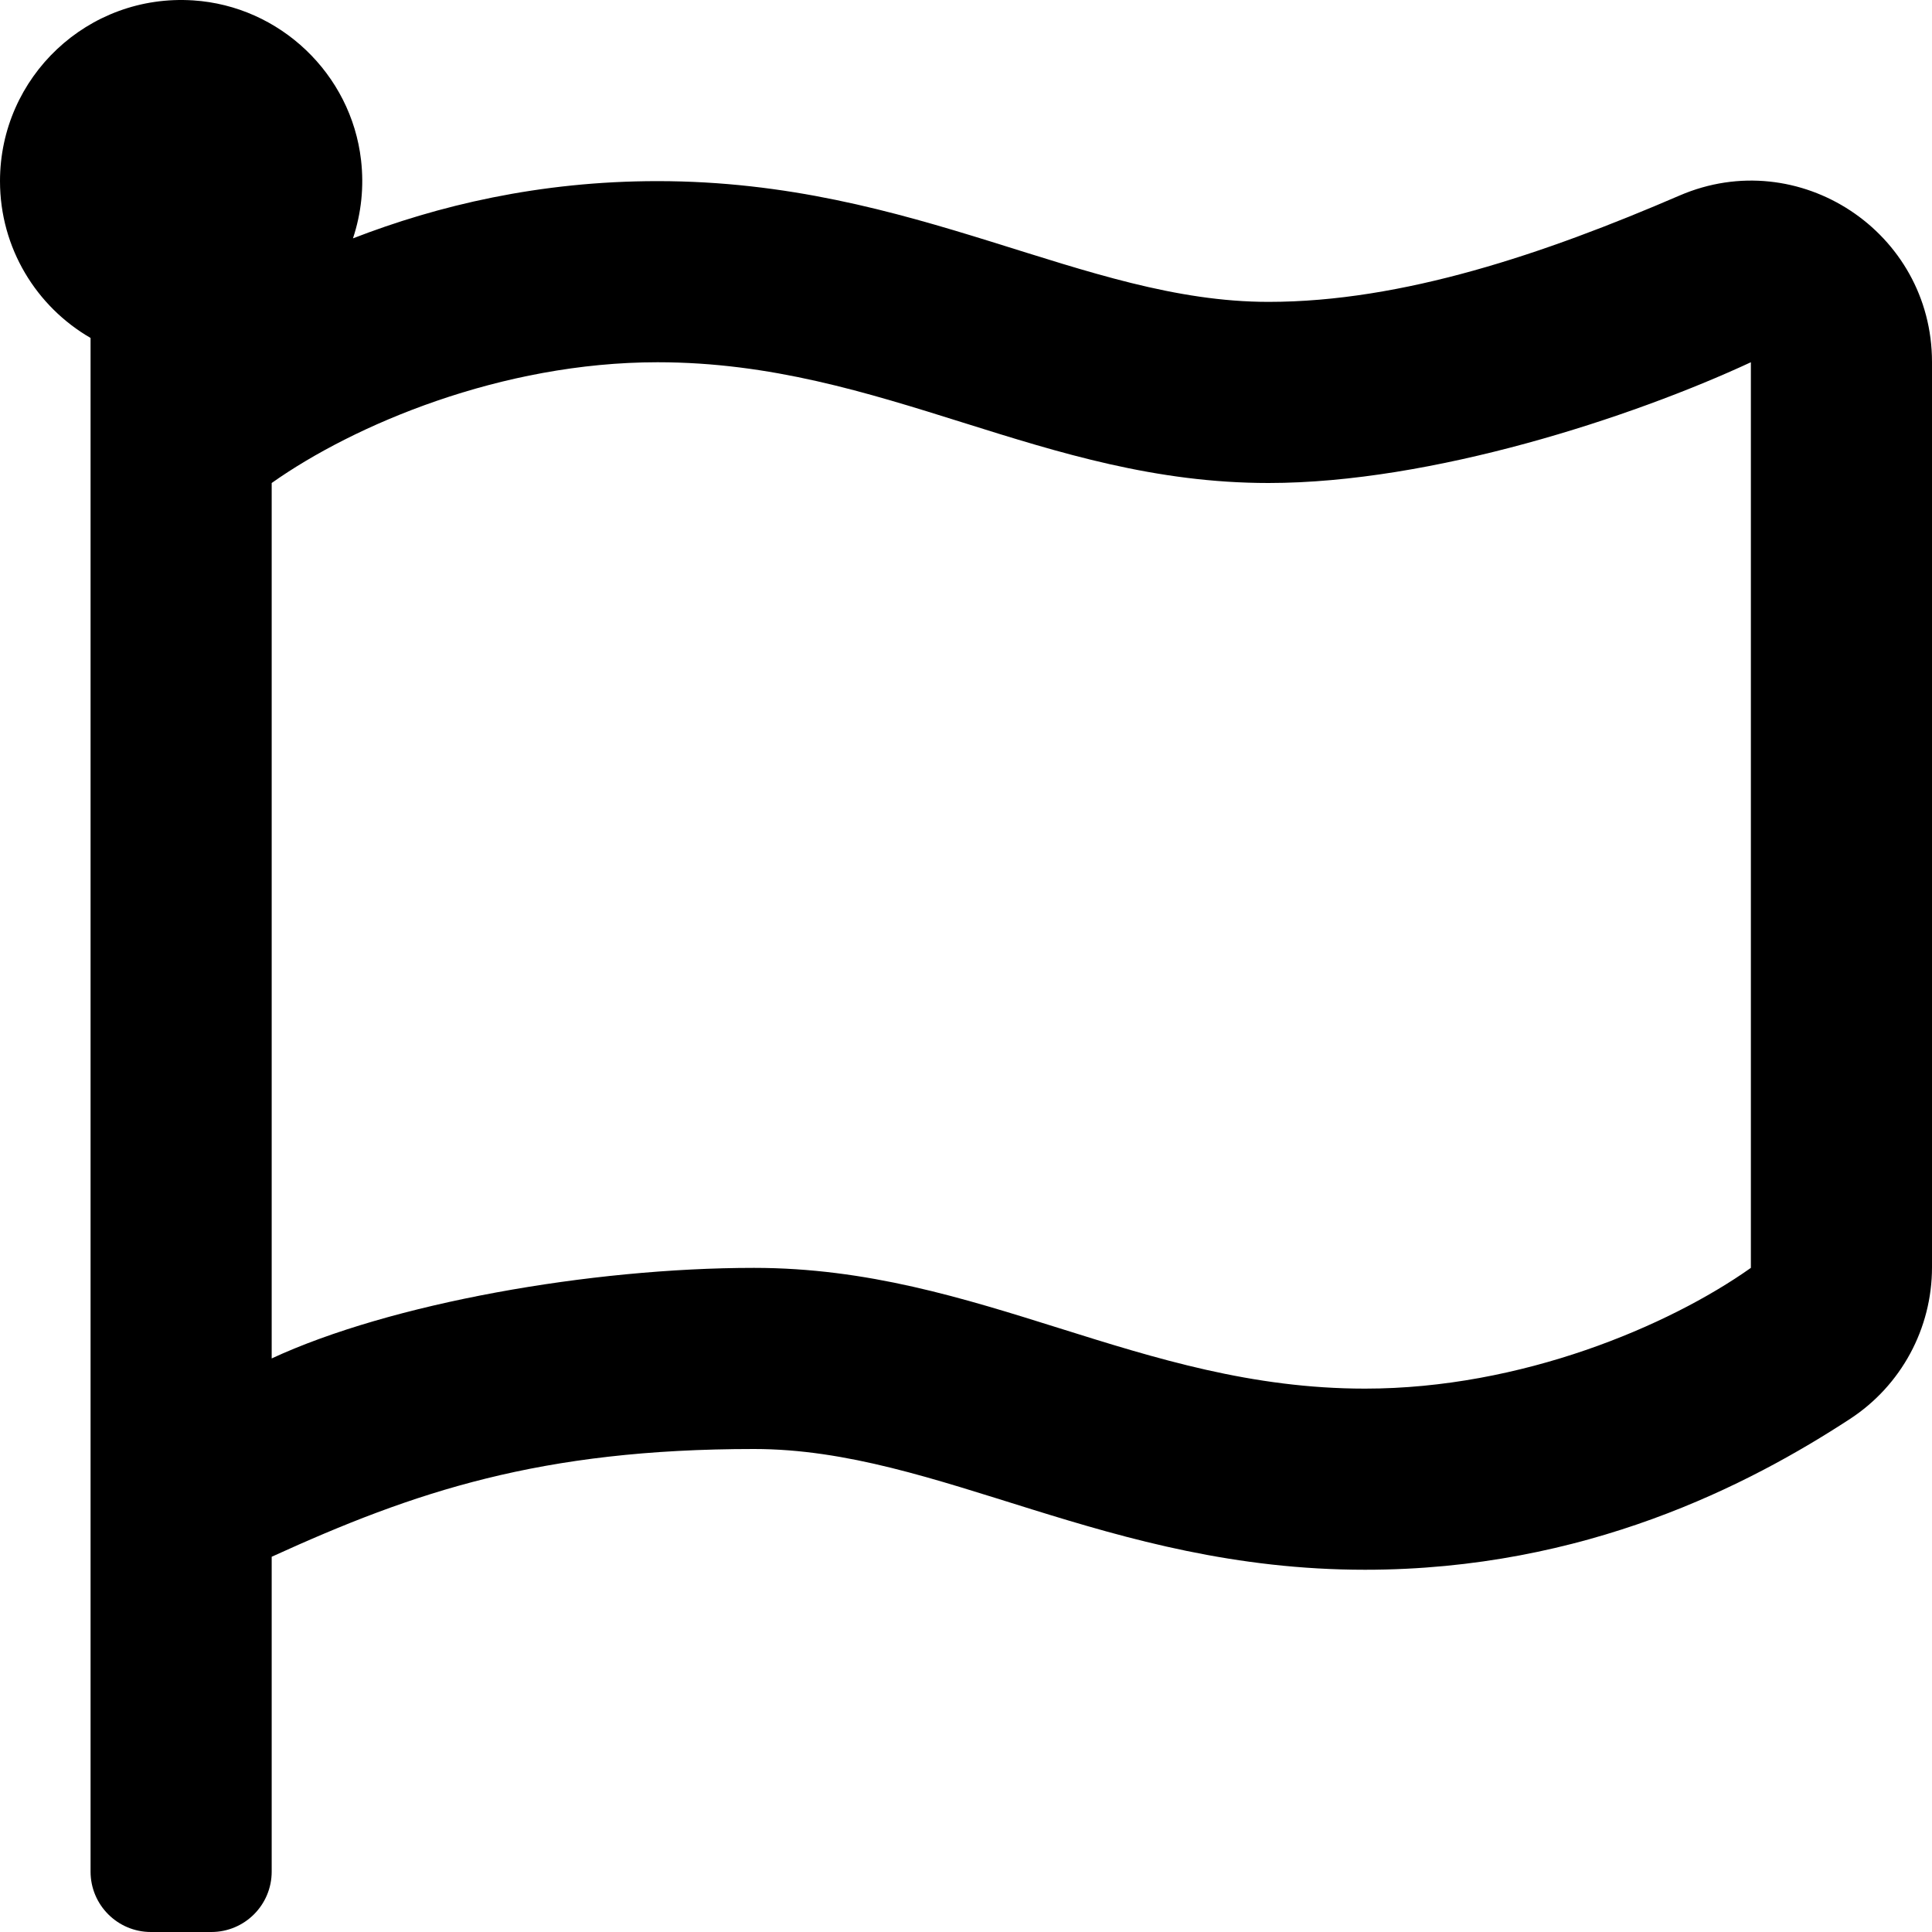
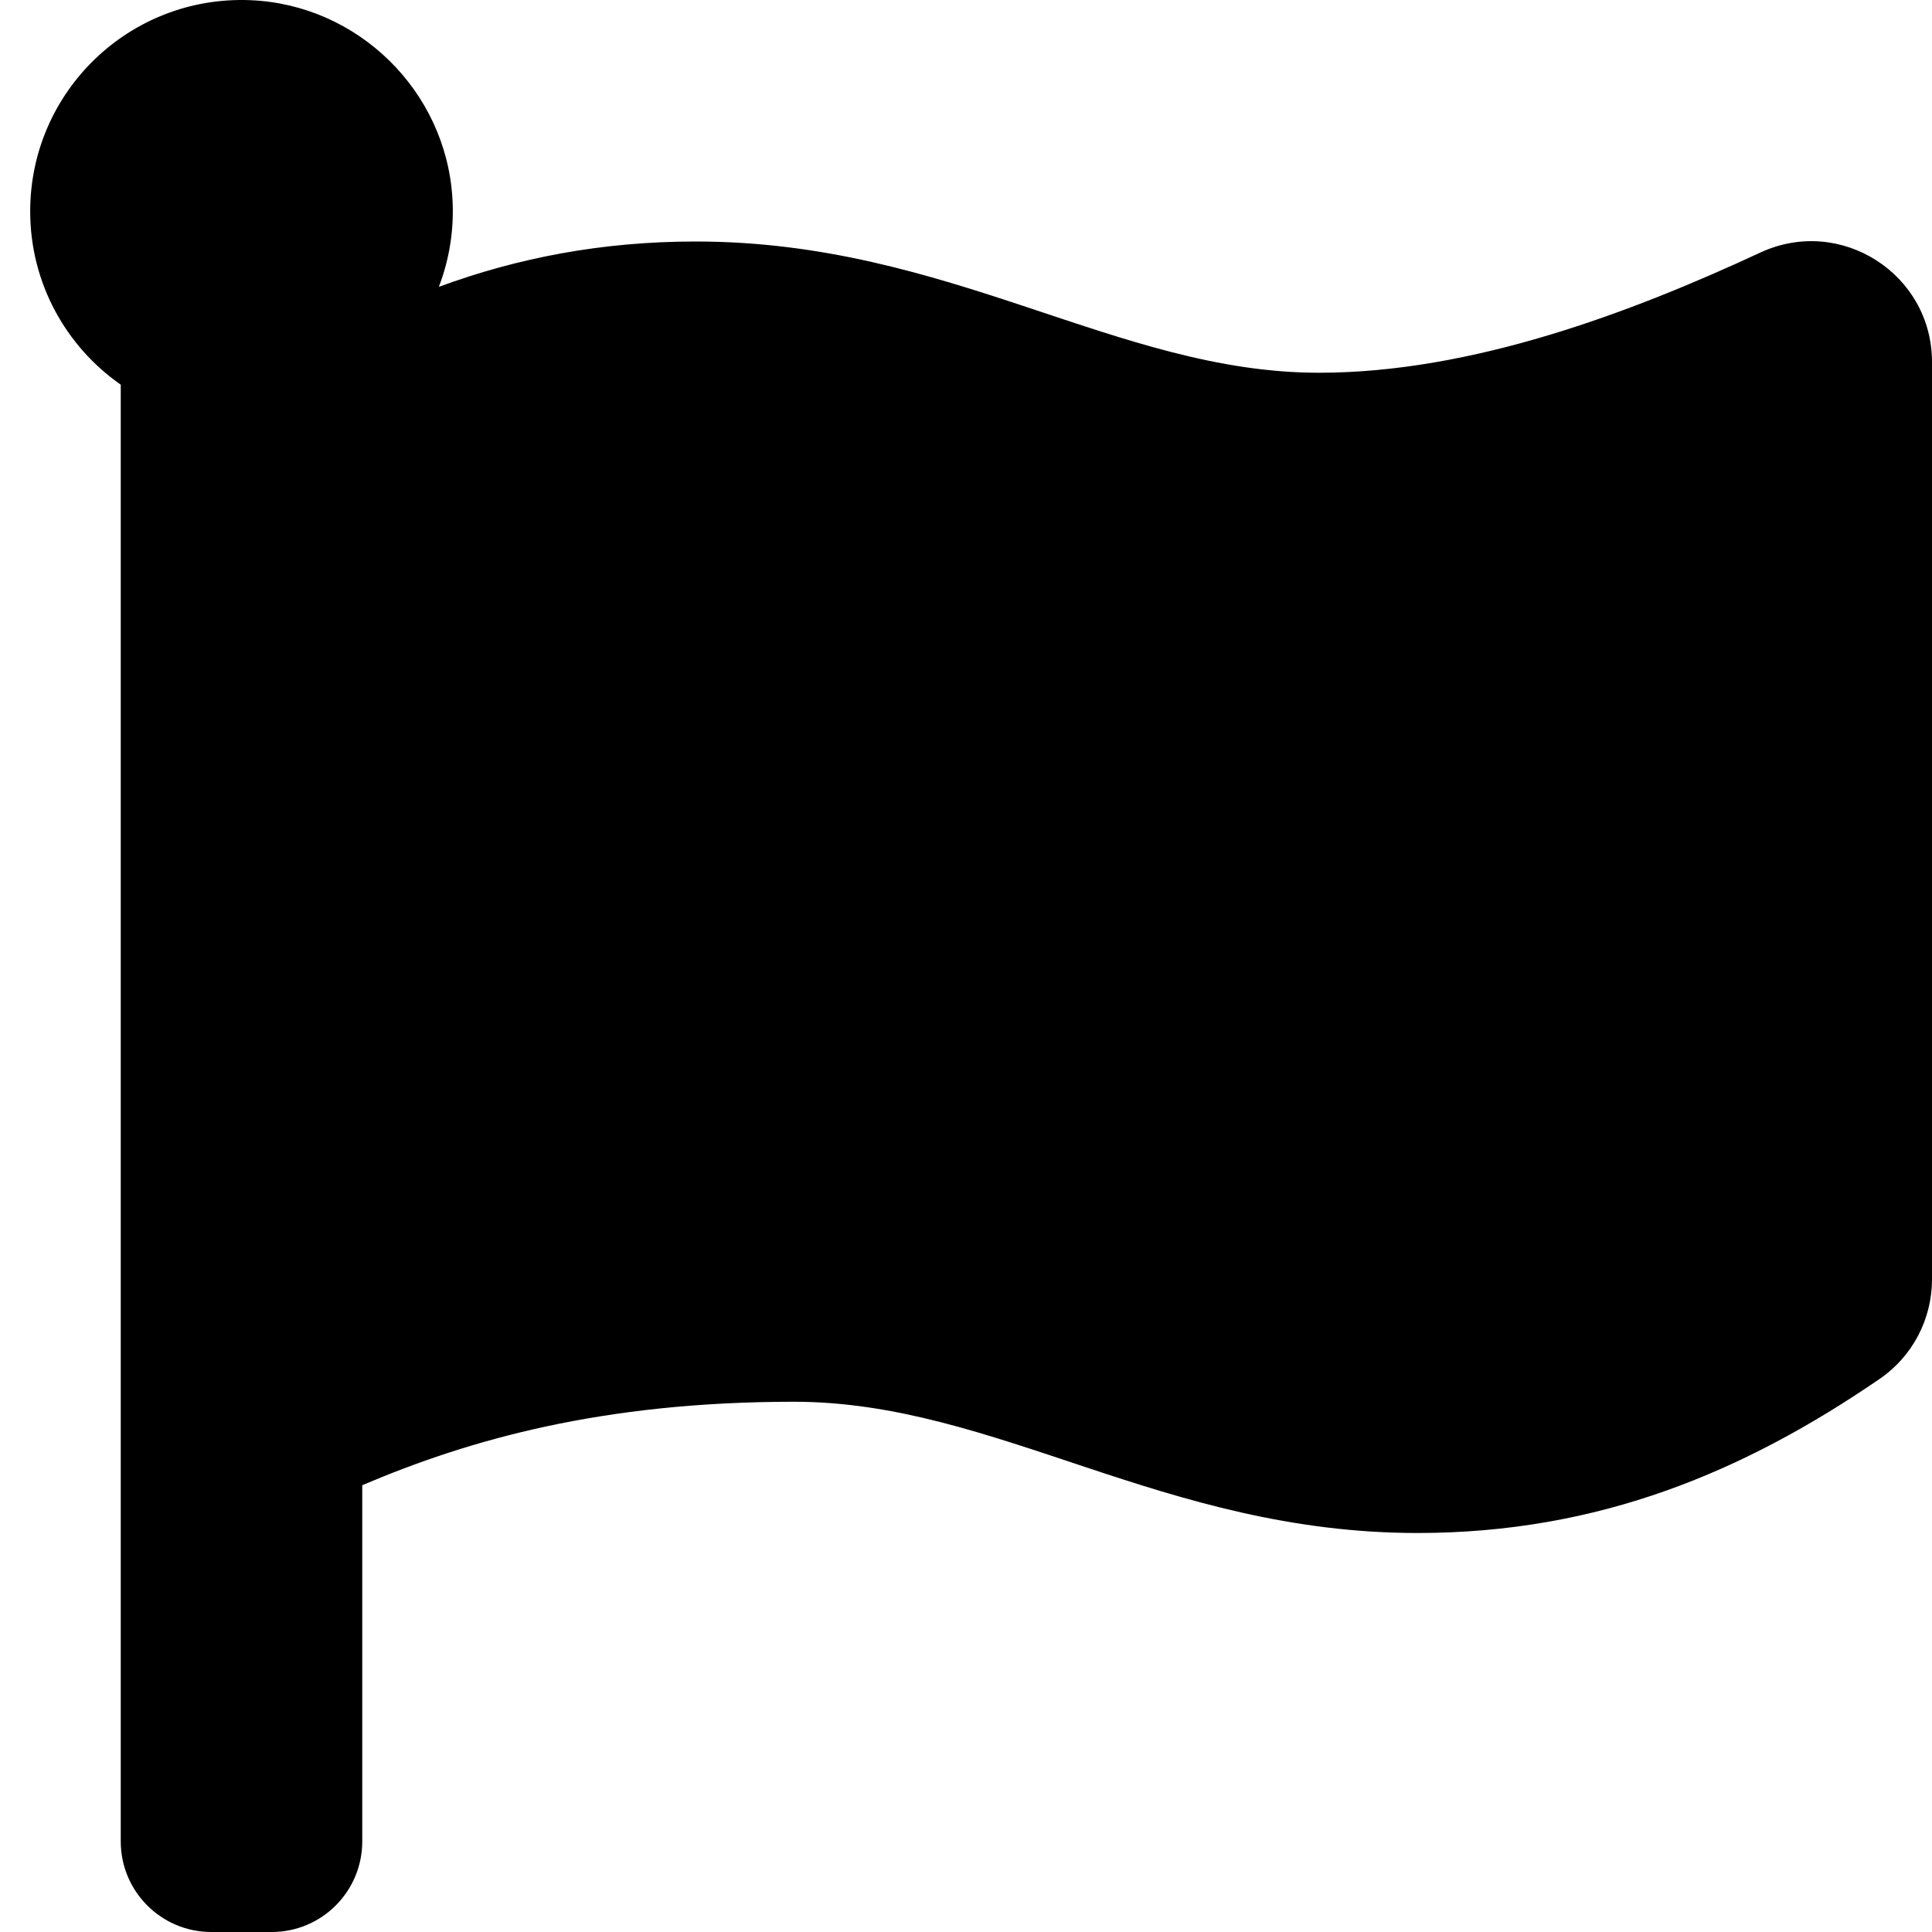
<svg xmlns="http://www.w3.org/2000/svg" viewBox="0 0 512 512">
-   <path d="M336.174 80c-49.132 0-93.305-32-161.913-32-31.301 0-58.303 6.482-80.721 15.168a48.04 48.04 0 0 0 2.142-20.727C93.067 19.575 74.167 1.594 51.201.104 23.242-1.71 0 20.431 0 48c0 17.764 9.657 33.262 24 41.562V496c0 8.837 7.163 16 16 16h16c8.837 0 16-7.163 16-16v-83.443C109.869 395.28 143.259 384 199.826 384c49.132 0 93.305 32 161.913 32 58.479 0 101.972-22.617 128.548-39.981C503.846 367.161 512 352.051 512 335.855V95.937c0-34.459-35.264-57.768-66.904-44.117C409.193 67.309 371.641 80 336.174 80zM464 336c-21.783 15.412-60.824 32-102.261 32-59.945 0-102.002-32-161.913-32-43.361 0-96.379 9.403-127.826 24V128c21.784-15.412 60.824-32 102.261-32 59.945 0 102.002 32 161.913 32 43.271 0 96.32-17.366 127.826-32v240z" />
+   <path d="M349.565 98.783C295.978 98.783 251.721 64 184.348 64c-24.955 0-47.309 4.384-68.045 12.013a55.947 55.947 0 0 0 3.586-23.562C118.117 24.015 94.806 1.206 66.338.048 34.345-1.254 8 24.296 8 56c0 19.026 9.497 35.825 24 45.945V488c0 13.255 10.745 24 24 24h16c13.255 0 24-10.745 24-24v-94.4c28.311-12.064 63.582-22.122 114.435-22.122 53.588 0 97.844 34.783 165.217 34.783 48.169 0 86.667-16.294 122.505-40.858C506.84 359.452 512 349.571 512 339.045v-243.1c0-23.393-24.269-38.87-45.485-29.016-34.338 15.948-76.454 31.854-116.95 31.854z" />
</svg>
